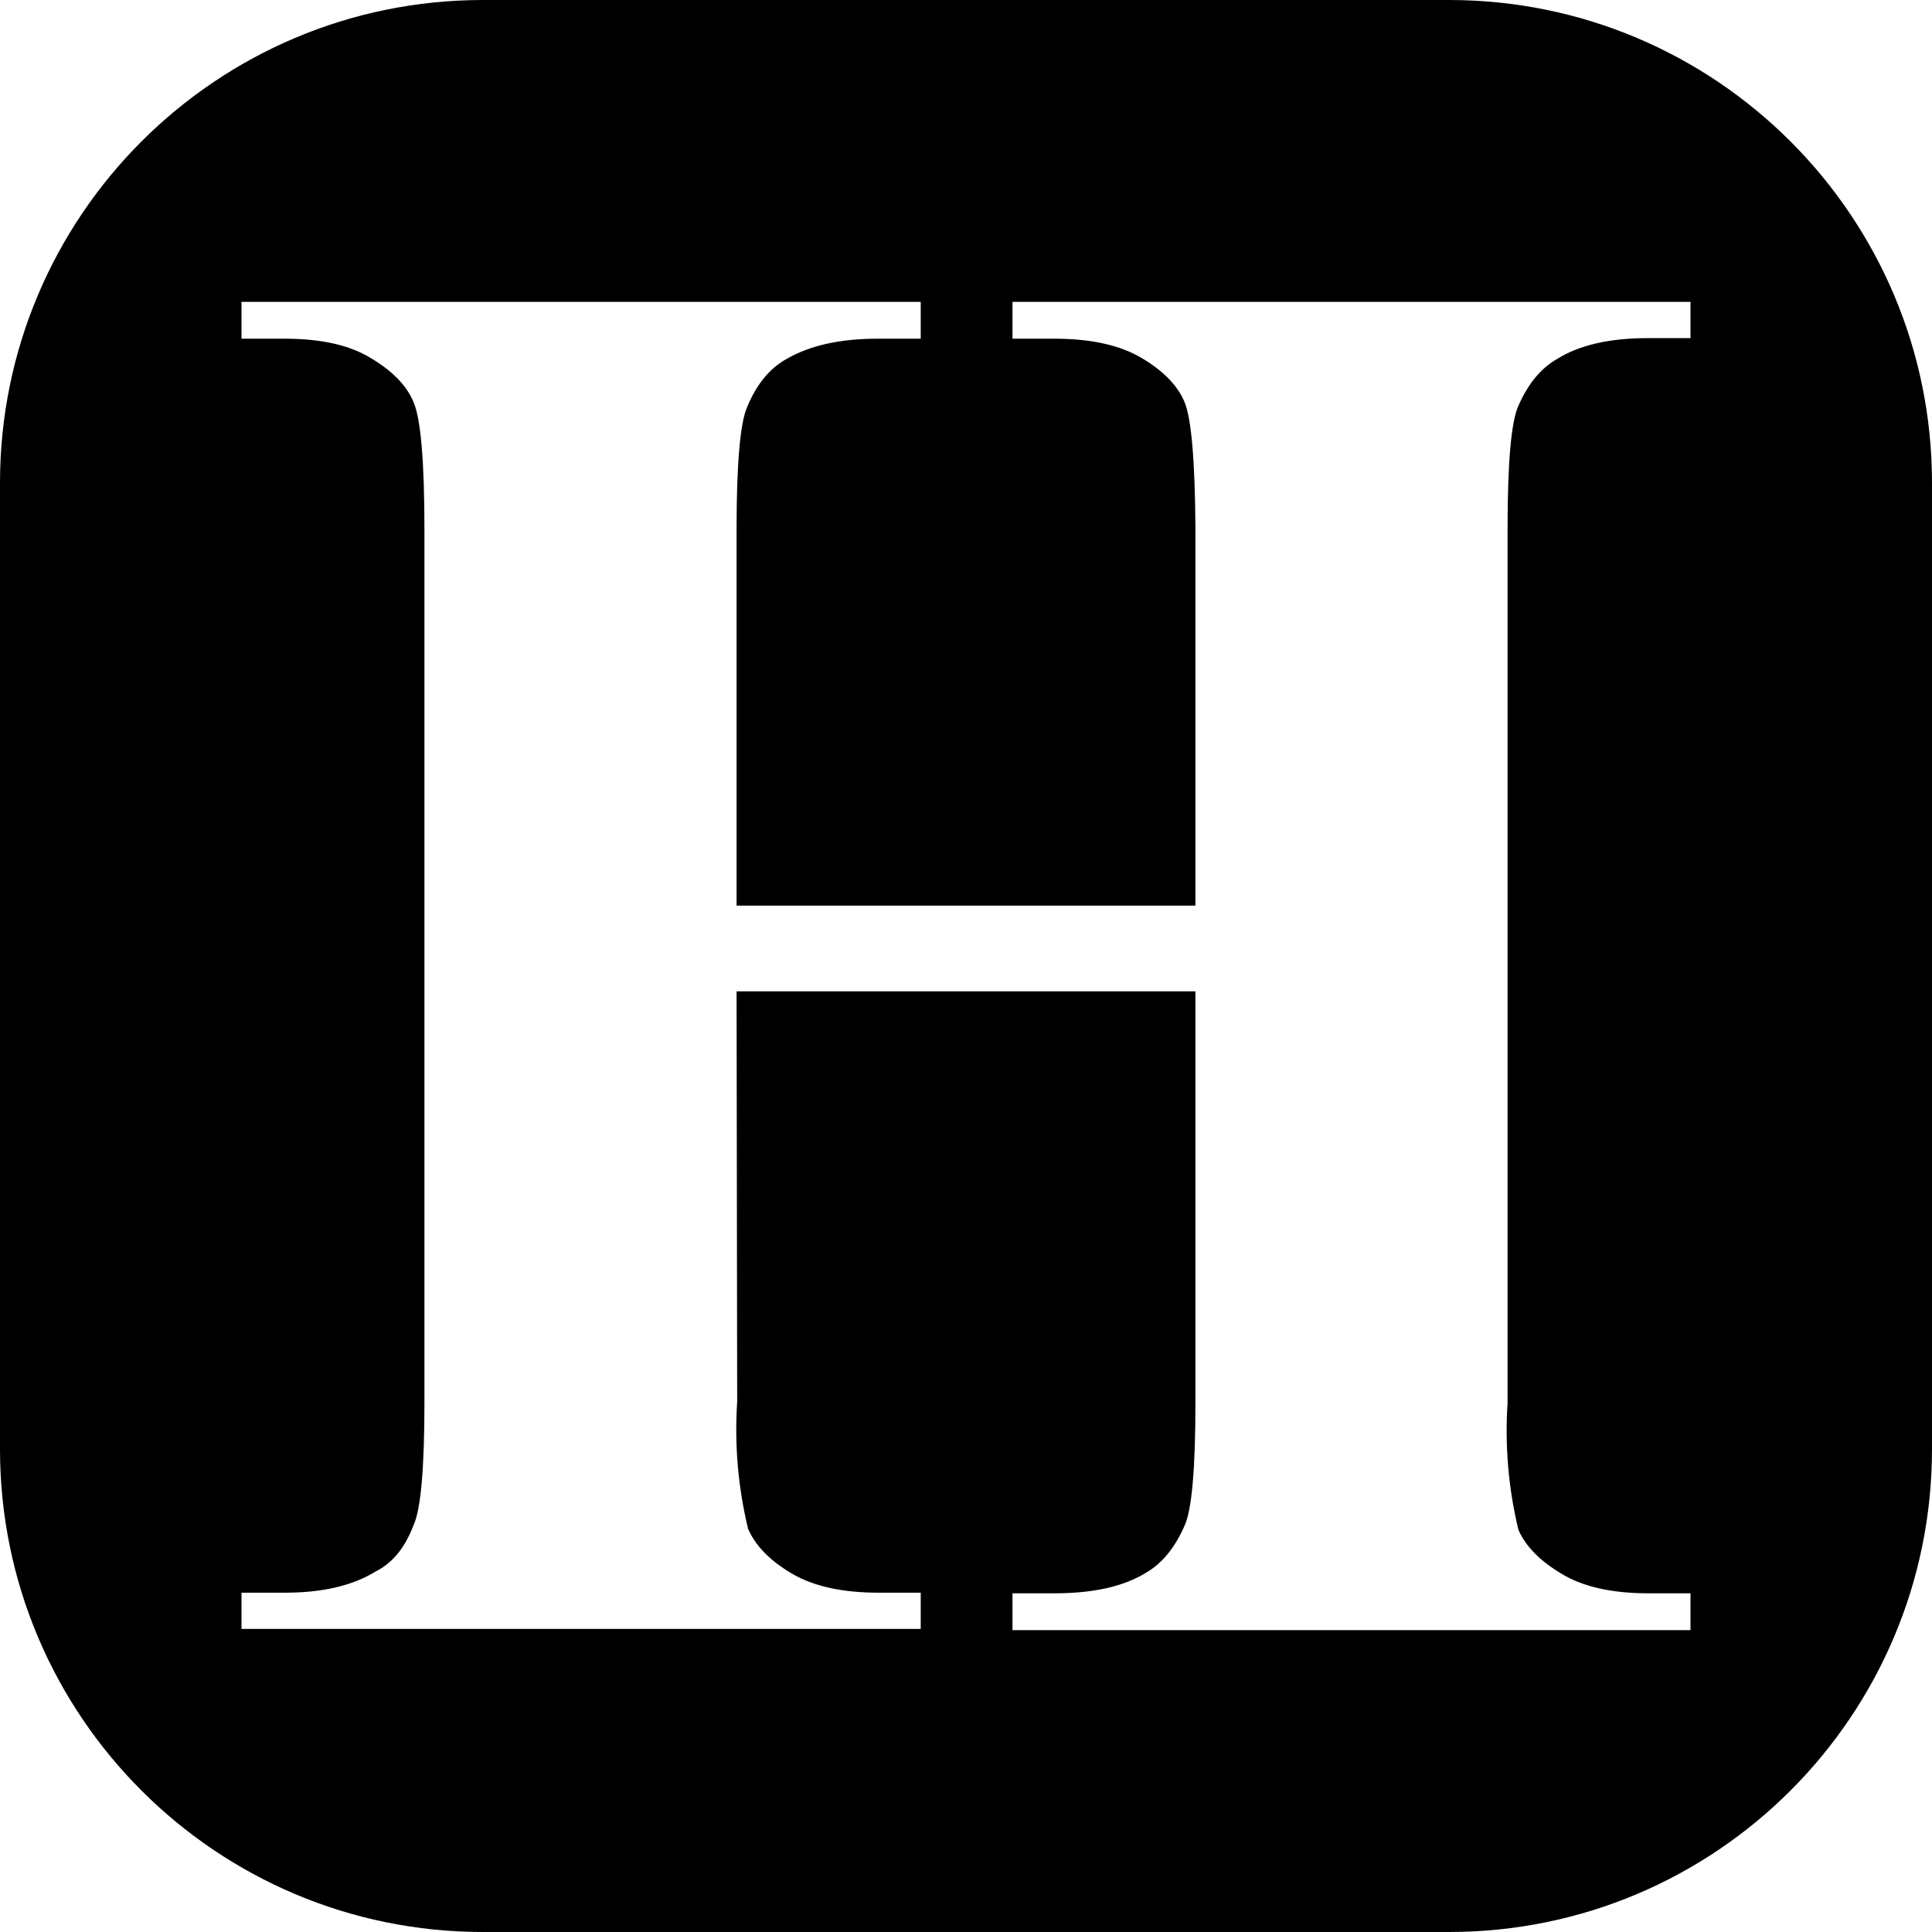
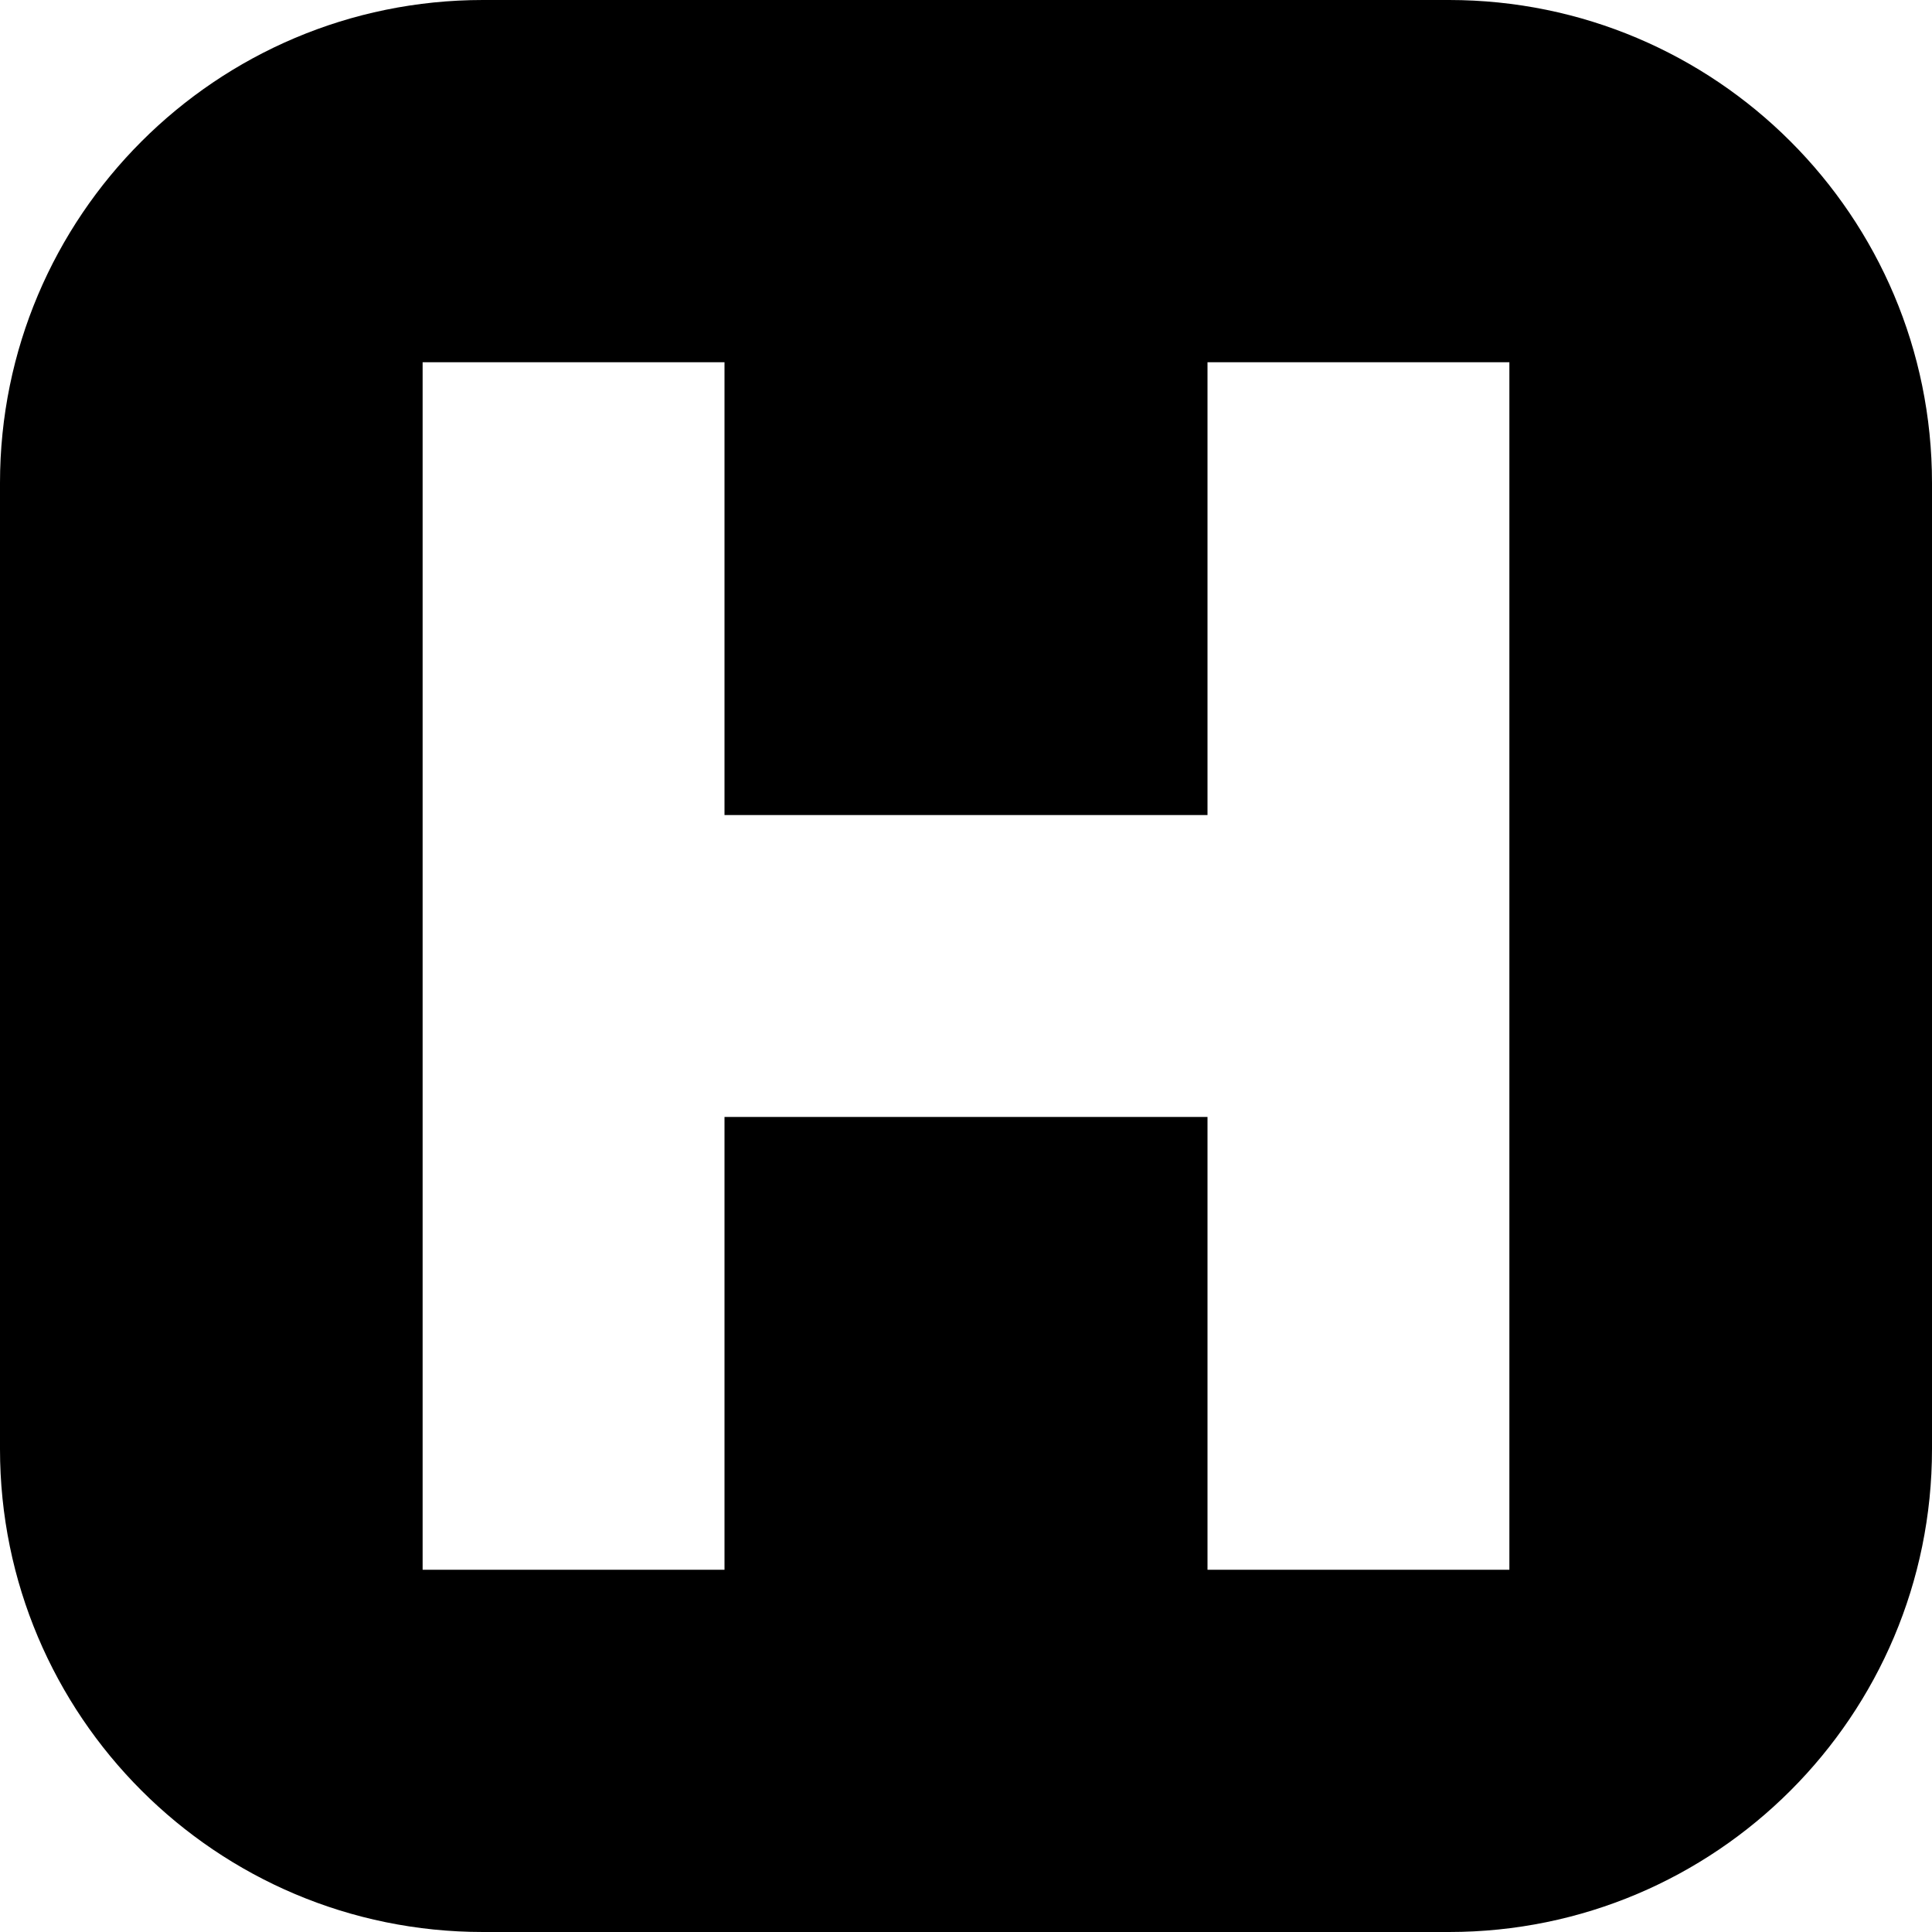
- <svg xmlns="http://www.w3.org/2000/svg" viewBox="0 0 32 32" xml:space="preserve" fill-rule="evenodd" clip-rule="evenodd" stroke-linejoin="round" stroke-miterlimit="2">
-   <path d="M24 0a8 8 0 0 1 8 8v16a8 8 0 0 1-8 8H8a8 8 0 0 1-8-8V8a8 8 0 0 1 8-8zM12.2 16.42h7.6v6.81q0 1.65-.18 2.04-.24.55-.64.78-.55.34-1.51.34h-.7V27H28v-.61h-.7q-.9 0-1.43-.32-.54-.32-.72-.73a7 7 0 0 1-.18-2.1V8.76q0-1.65.18-2.04.24-.55.65-.78.55-.34 1.5-.34h.7V5H16.77v.61h.7q.9 0 1.44.32t.71.73.18 2.1V15h-7.6V8.77q0-1.65.18-2.04.23-.55.64-.78.58-.34 1.51-.34h.72V5H4v.61h.72q.9 0 1.42.32.54.32.71.73.18.42.18 2.12v14.44q0 1.65-.18 2.04-.21.56-.63.77-.57.35-1.5.35H4v.6h11.25v-.6h-.7q-.9 0-1.44-.32t-.72-.74a7 7 0 0 1-.18-2.1z" />
+ <svg xmlns="http://www.w3.org/2000/svg" viewBox="0 0 32 32">
+   <path d="M0 0h32v32H0z" fill="none" />
+   <path d="M8 0H24A8 8 0 0 1 32 8V24A8 8 0 0 1 24 32H8A8 8 0 0 1 0 24V8A8 8 0 0 1 8 0ZM7 26L12 26L12 18.5L20 18.5L20 26L25 26L25 6L20 6L20 13.5L12 13.5L12 6L7 6Z" />
</svg>
